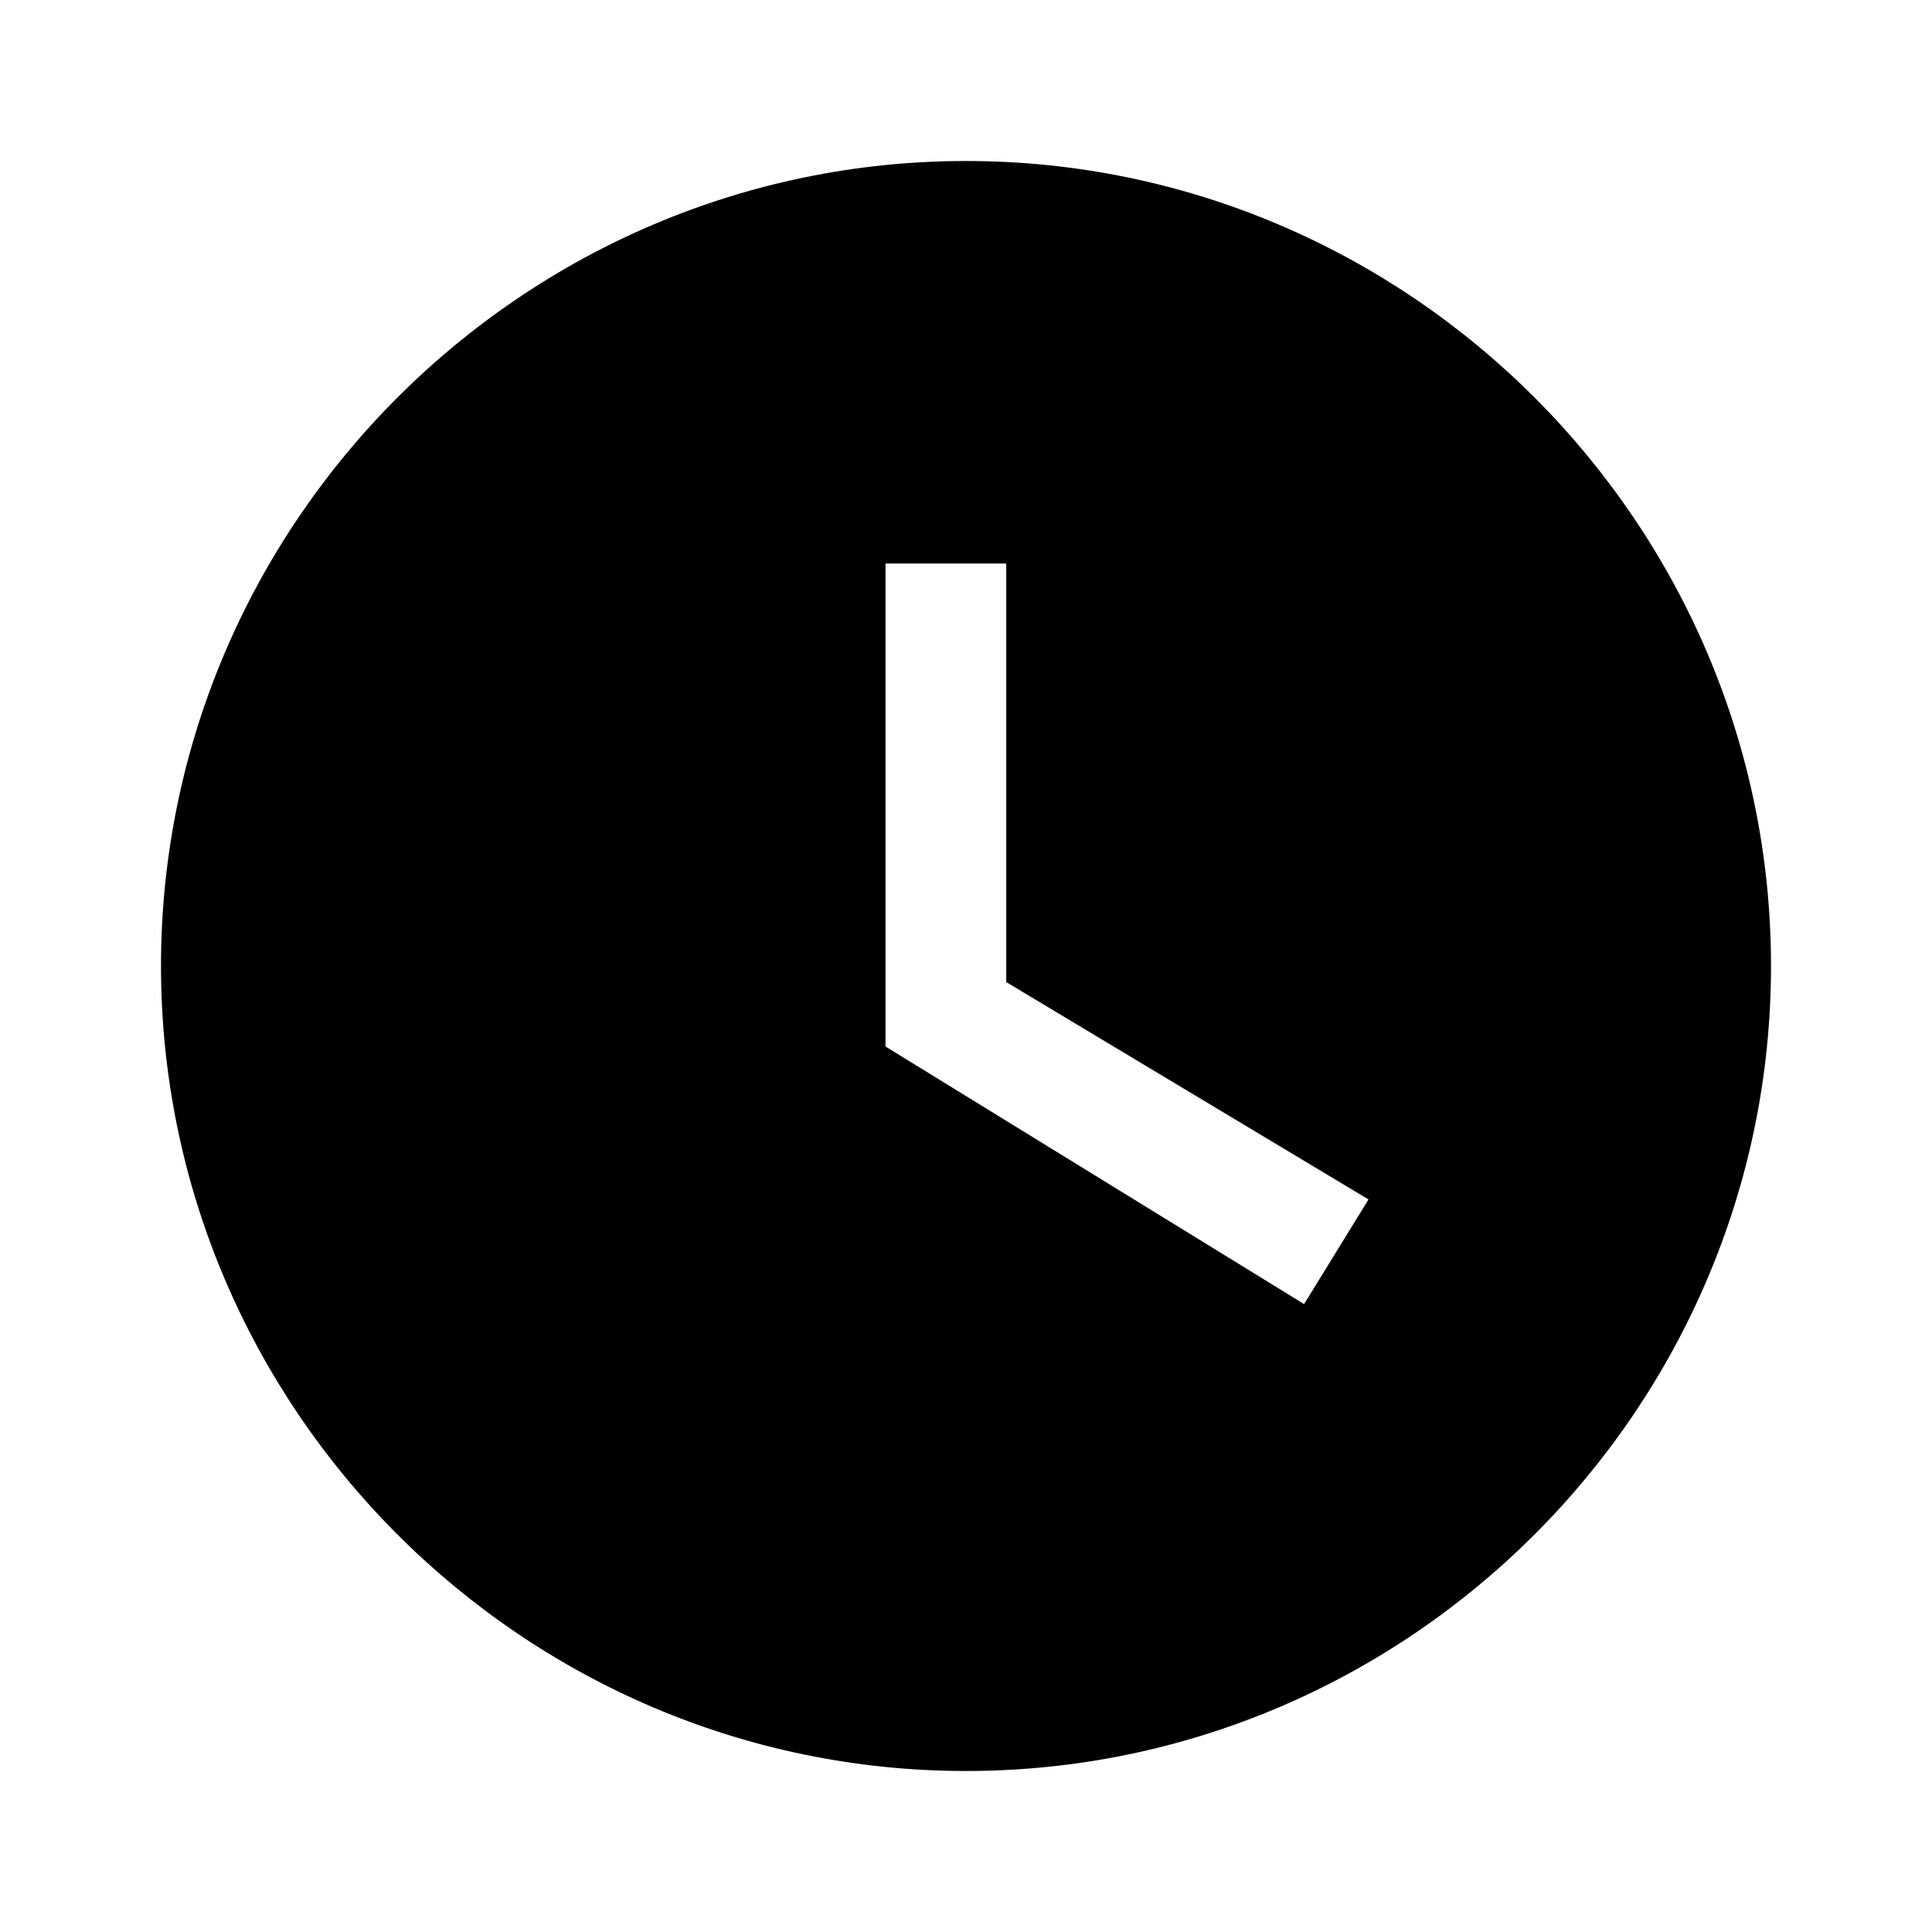
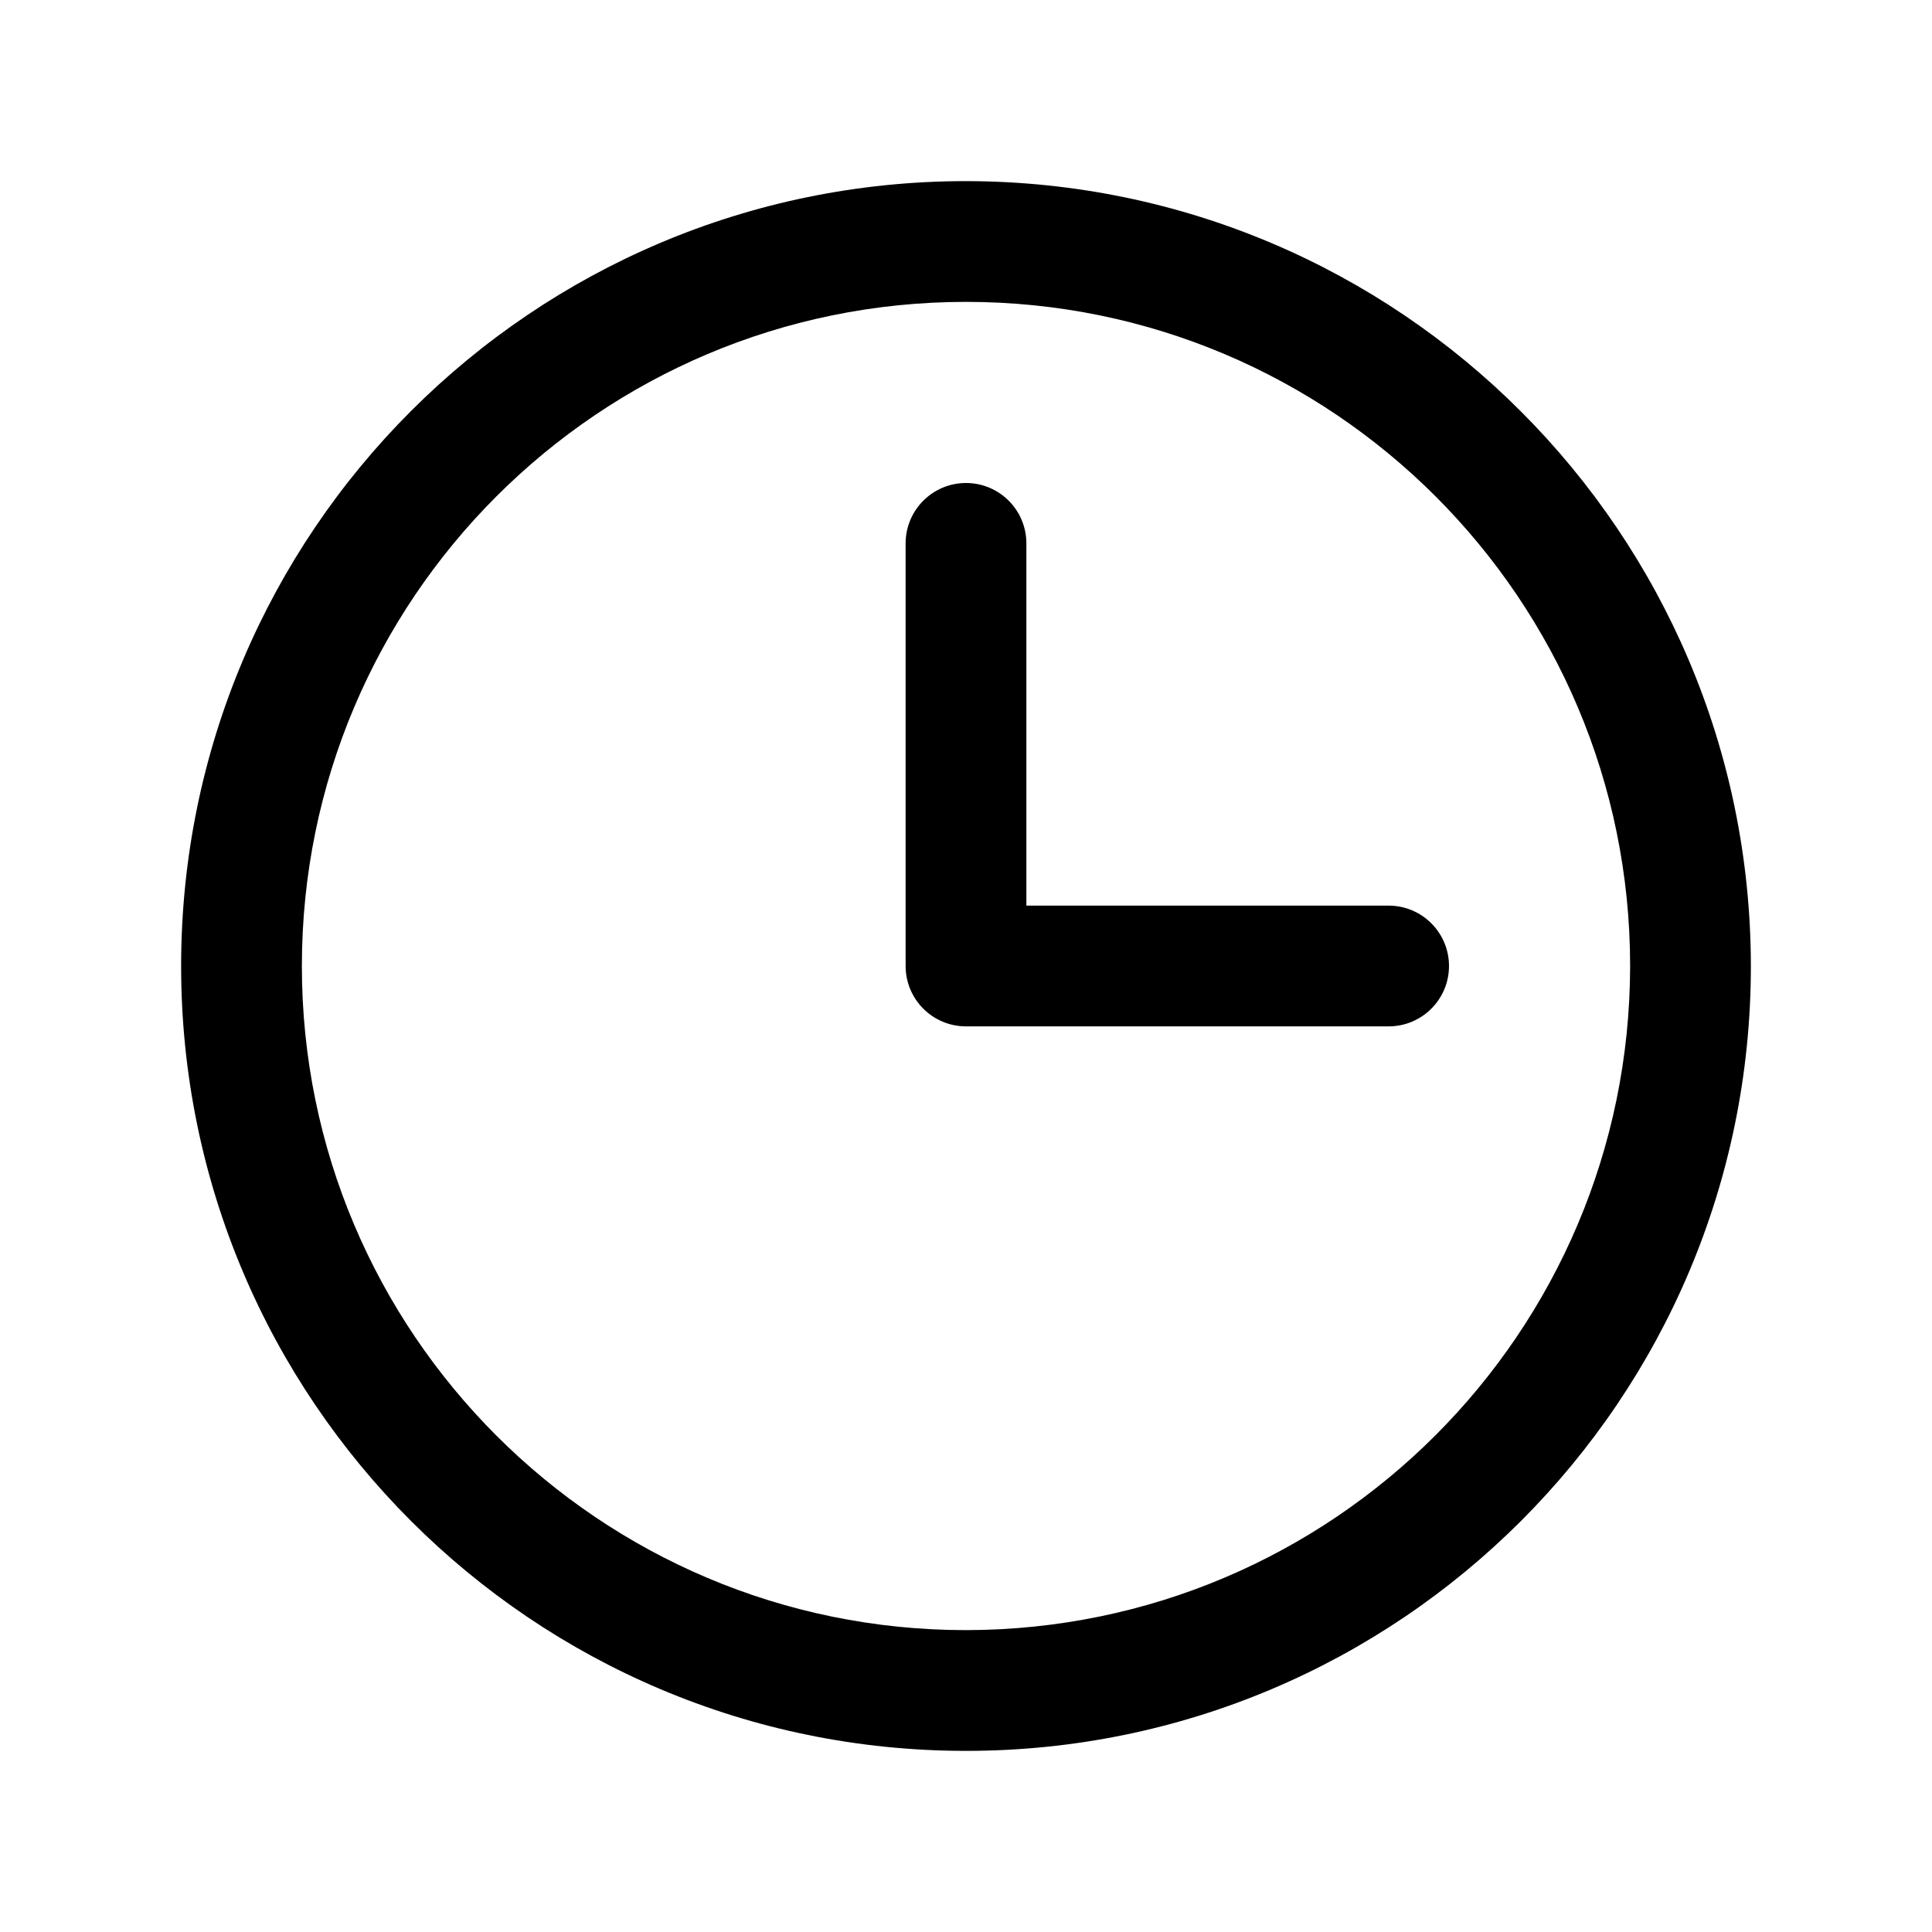
- <svg xmlns="http://www.w3.org/2000/svg" width="24" height="24" baseProfile="full" viewBox="0 0 24 24">
-   <path d="M12 2C6.5 2 2 6.5 2 12s4.5 10 10 10 10-4.5 10-10S17.5 2 12 2zm4.2 14.2L11 13V7h1.5v5.2l4.5 2.7-.8 1.3z" />
+ <svg xmlns="http://www.w3.org/2000/svg" viewBox="0 0 256 256" fill="currentColor">
+   <path d="M128,24A104,104,0,1,0,232,128,104.11,104.11,0,0,0,128,24Zm0,192a88,88,0,1,1,88-88A88.1,88.1,0,0,1,128,216Zm64-88a8,8,0,0,1-8,8H128a8,8,0,0,1-8-8V72a8,8,0,0,1,16,0v48h48A8,8,0,0,1,192,128Z" />
</svg>
